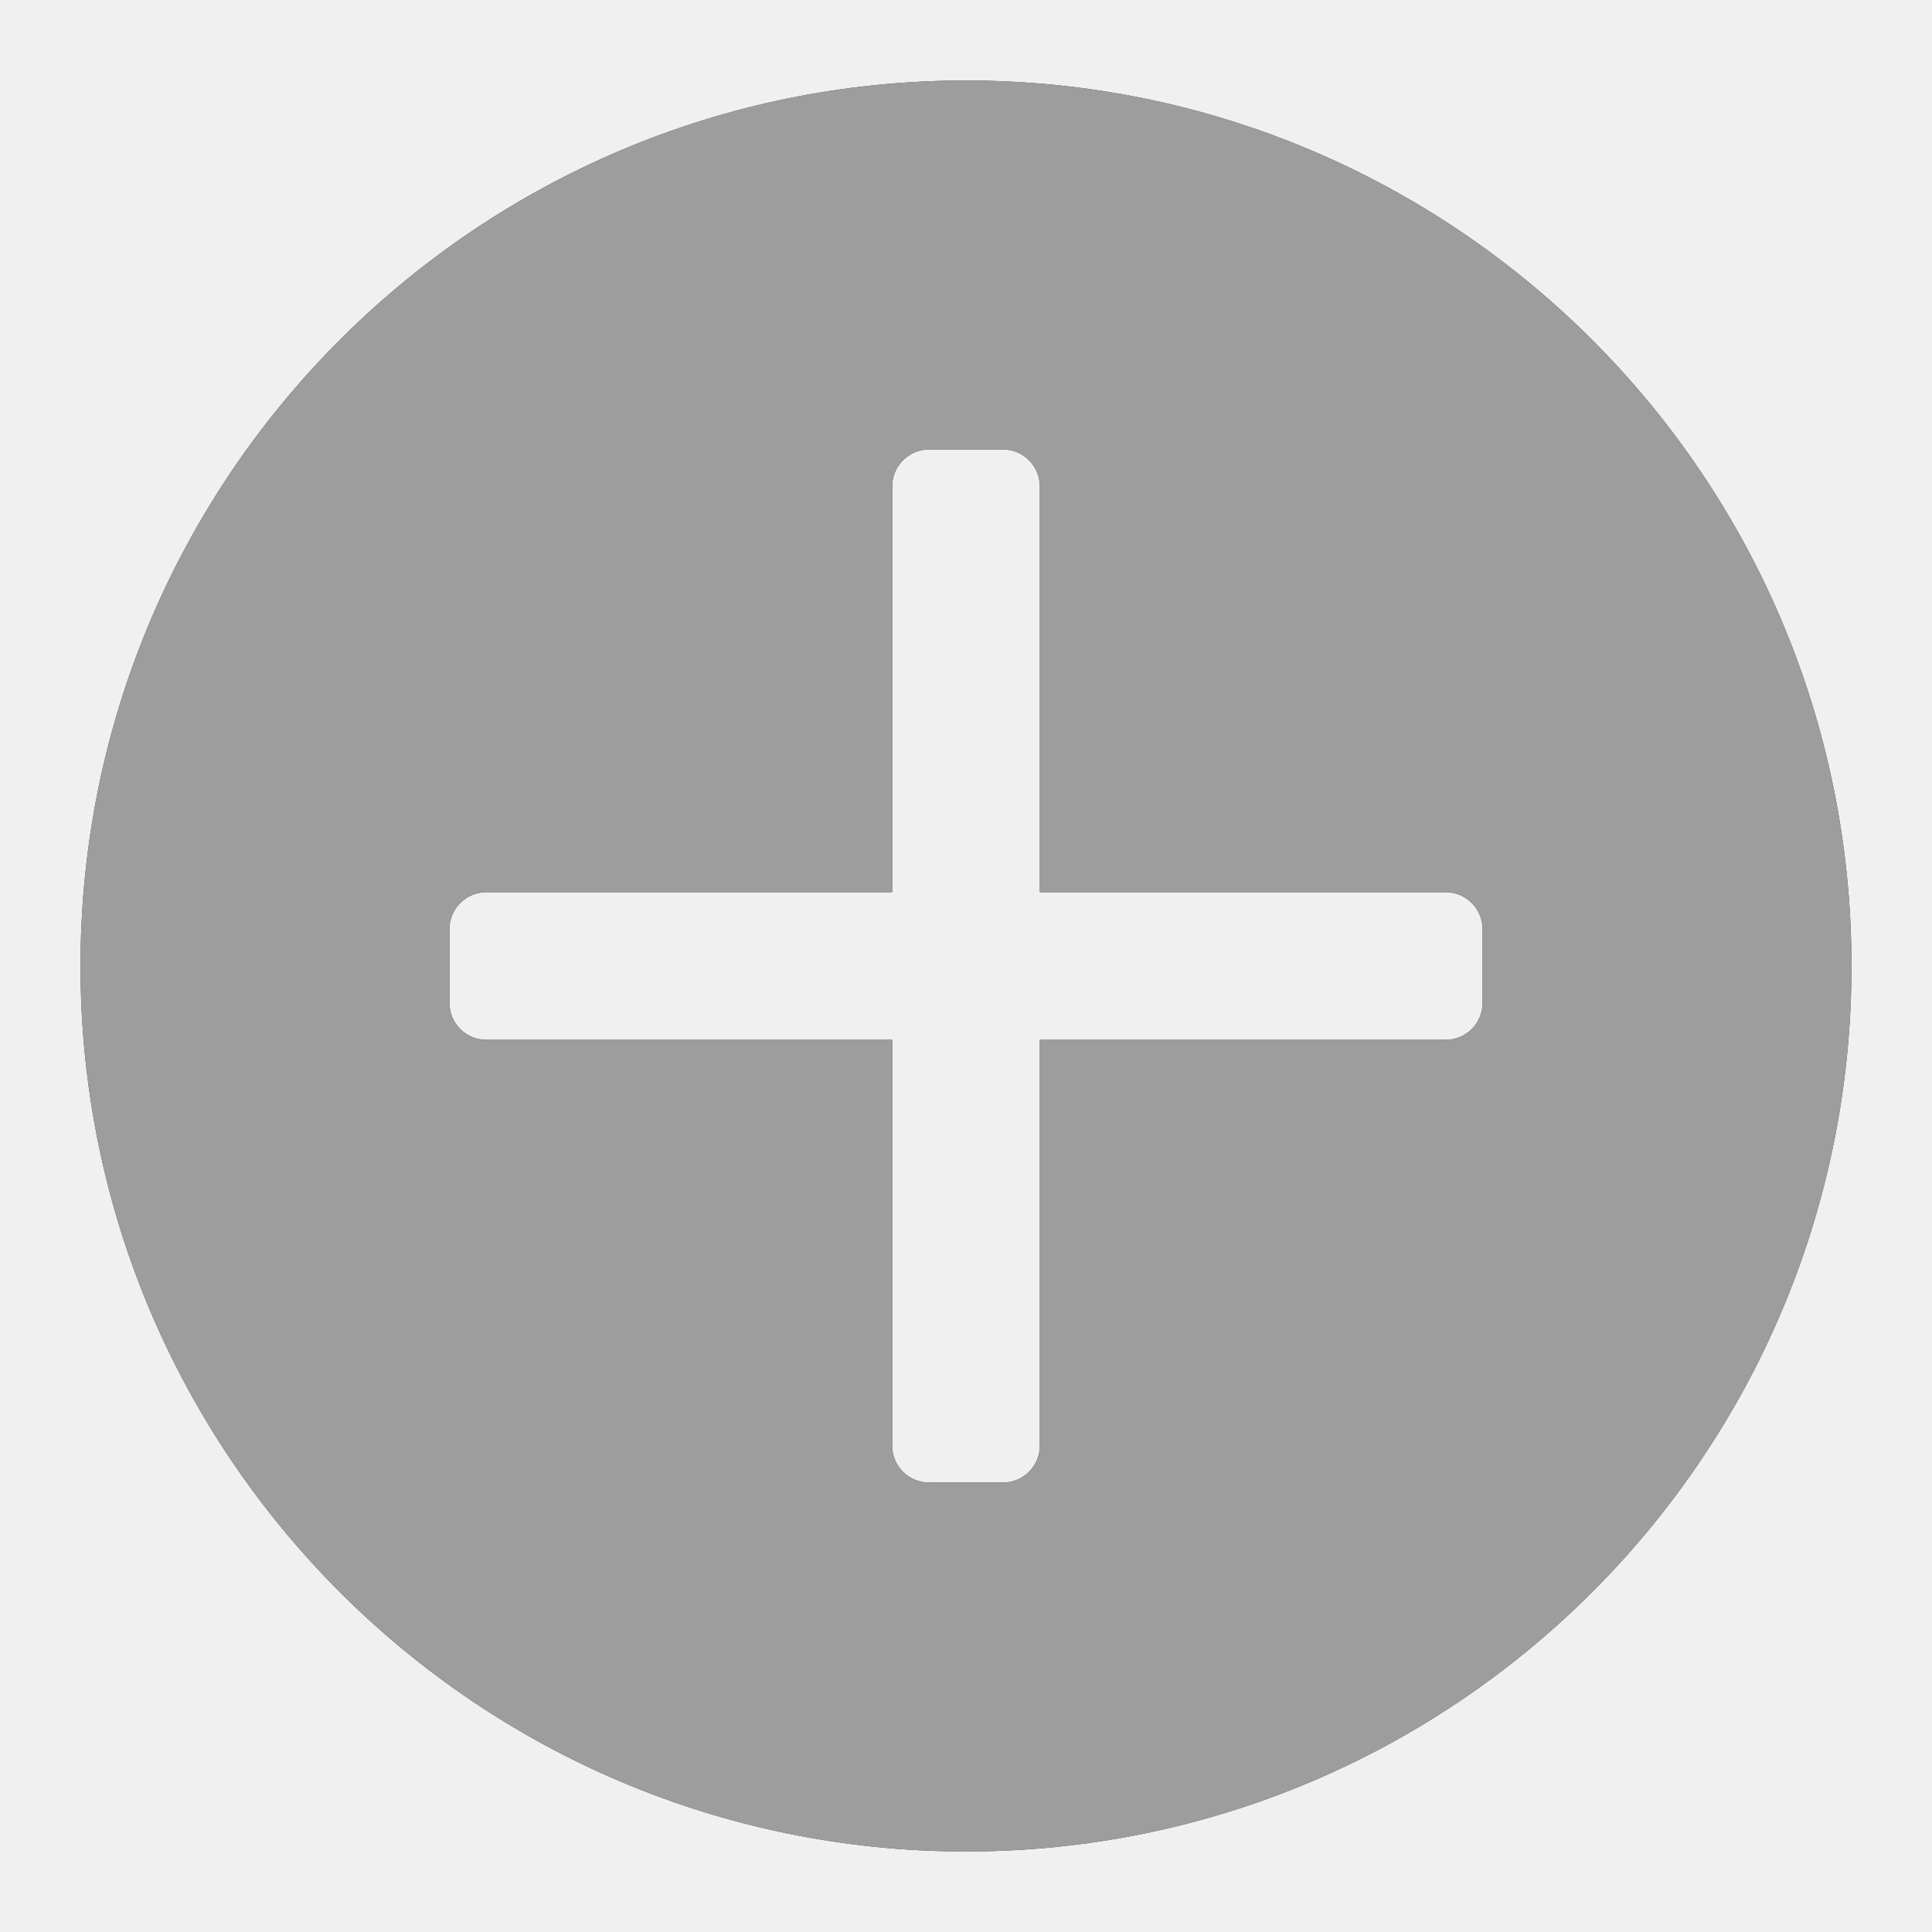
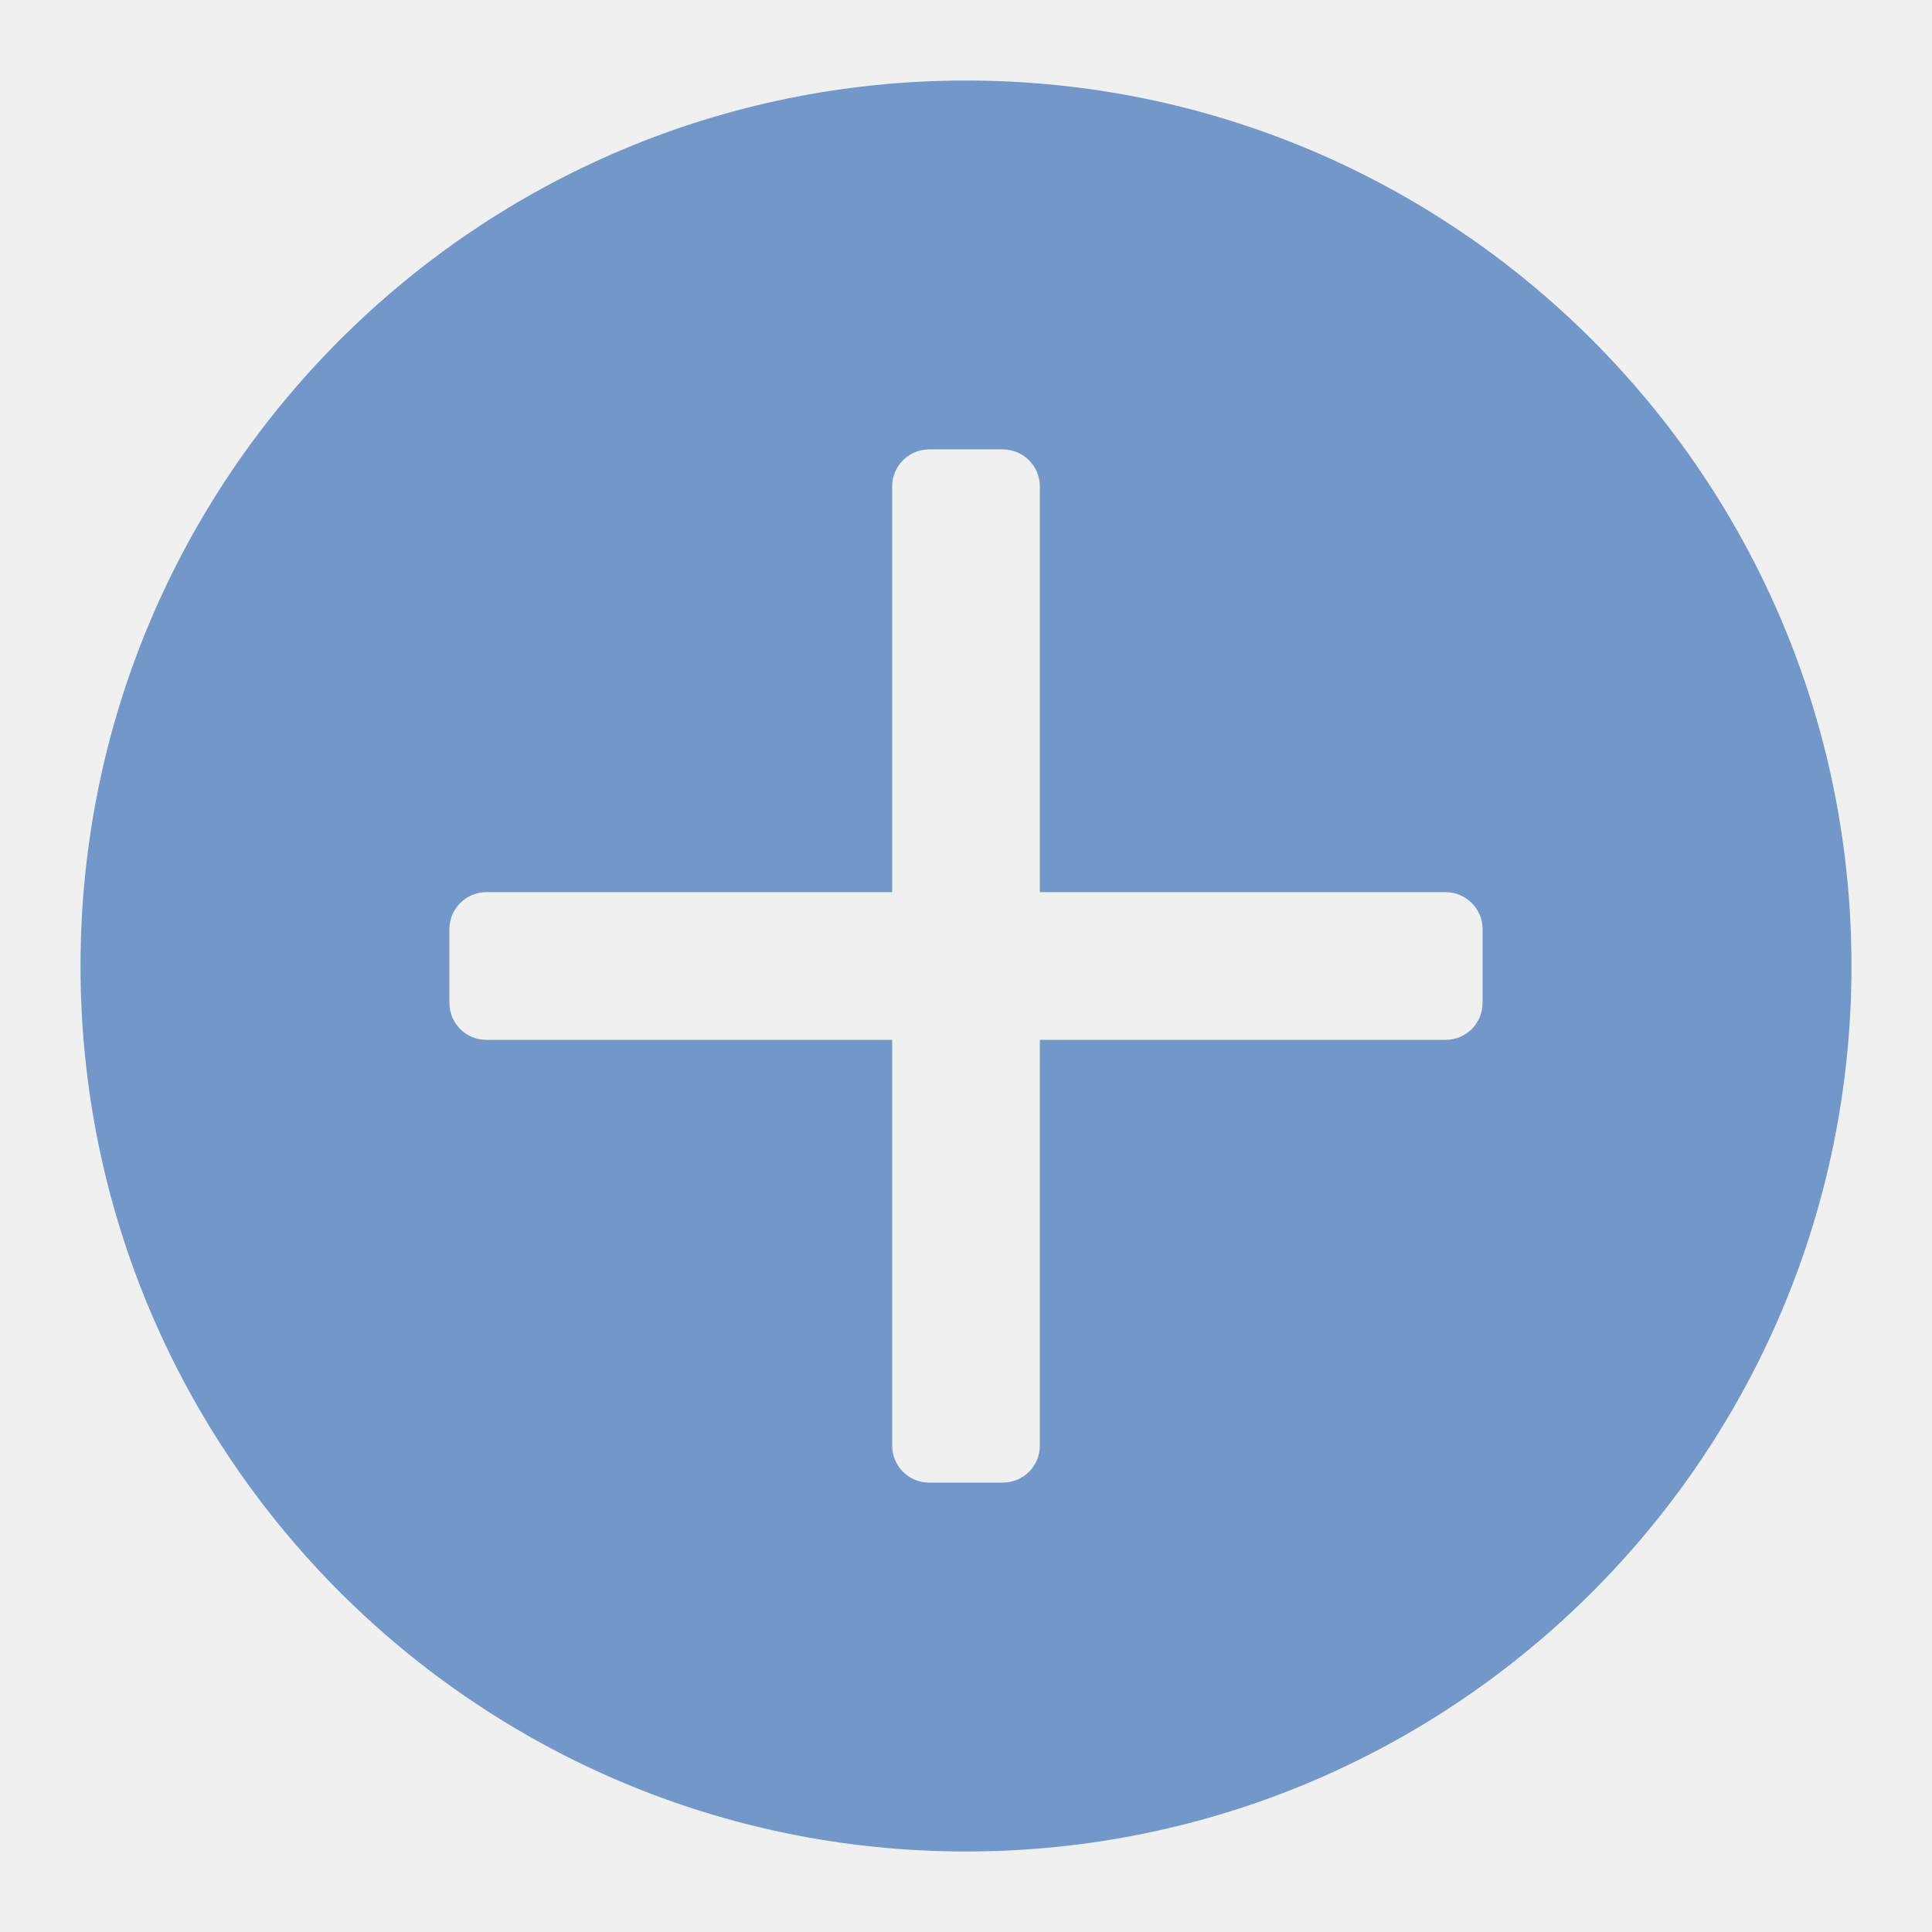
<svg xmlns="http://www.w3.org/2000/svg" xmlns:xlink="http://www.w3.org/1999/xlink" width="24" height="24" viewBox="0 0 24 24">
  <defs>
    <path id="a" d="M12 1C5.925 1 1 5.925 1 12s4.925 11 11 11 11-4.925 11-11A11 11 0 0 0 12 1zm6.417 11.458a.458.458 0 0 1-.459.459h-5.041v5.041a.458.458 0 0 1-.459.459h-.916a.458.458 0 0 1-.459-.459v-5.041H6.042a.458.458 0 0 1-.459-.459v-.916c0-.253.206-.459.459-.459h5.041V6.042c0-.253.206-.459.459-.459h.916c.253 0 .459.206.459.459v5.041h5.041c.253 0 .459.206.459.459v.916z" />
  </defs>
  <g fill="none" fill-rule="evenodd">
    <mask id="b" fill="#fff">
      <use xlink:href="#a" />
    </mask>
-     <use fill="#303C42" fill-rule="nonzero" xlink:href="#a" />
-     <g fill="#9D9D9D" mask="url(#b)">
+     <use fill="#fff" fill-rule="nonzero" xlink:href="#a" />
+     <g fill="#7198c9" mask="url(#b)">
      <path d="M0 0h24v24H0z" />
    </g>
    <g stroke="#95BDEF" stroke-width="2" transform="translate(-40 -219)">
      <rect width="534" height="452" x="1" y="58" rx="20" />
    </g>
  </g>
</svg>
